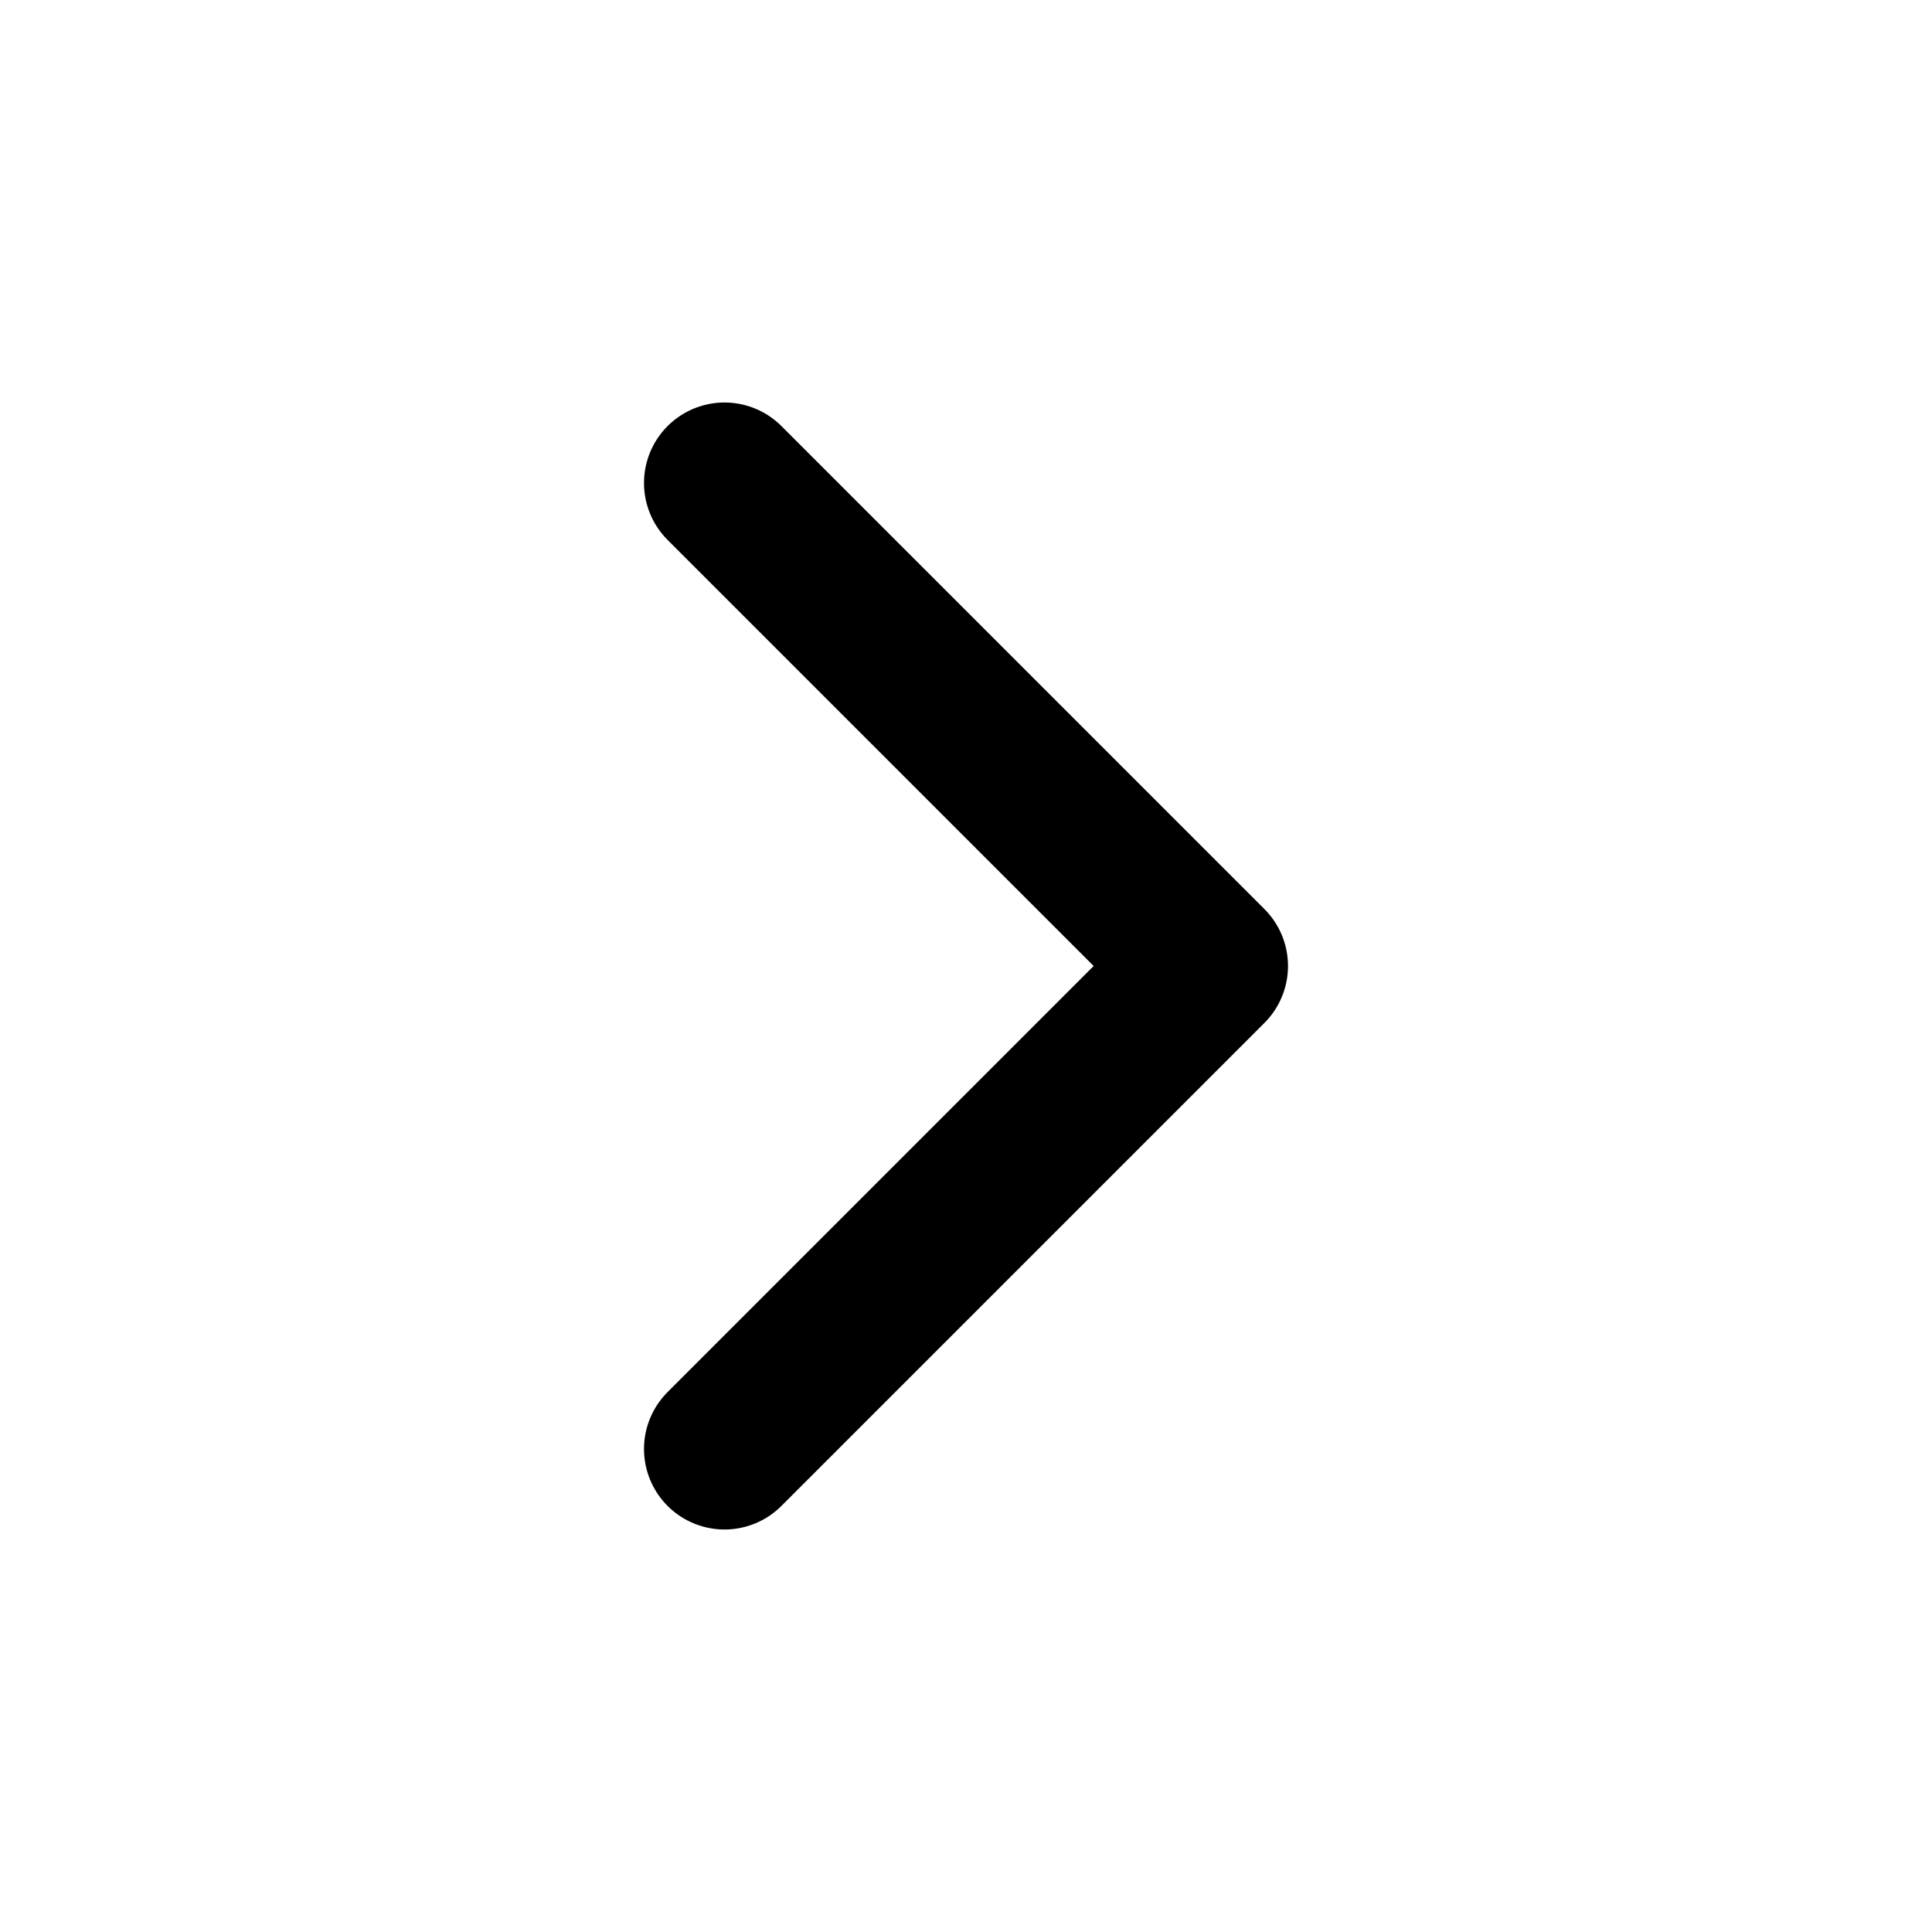
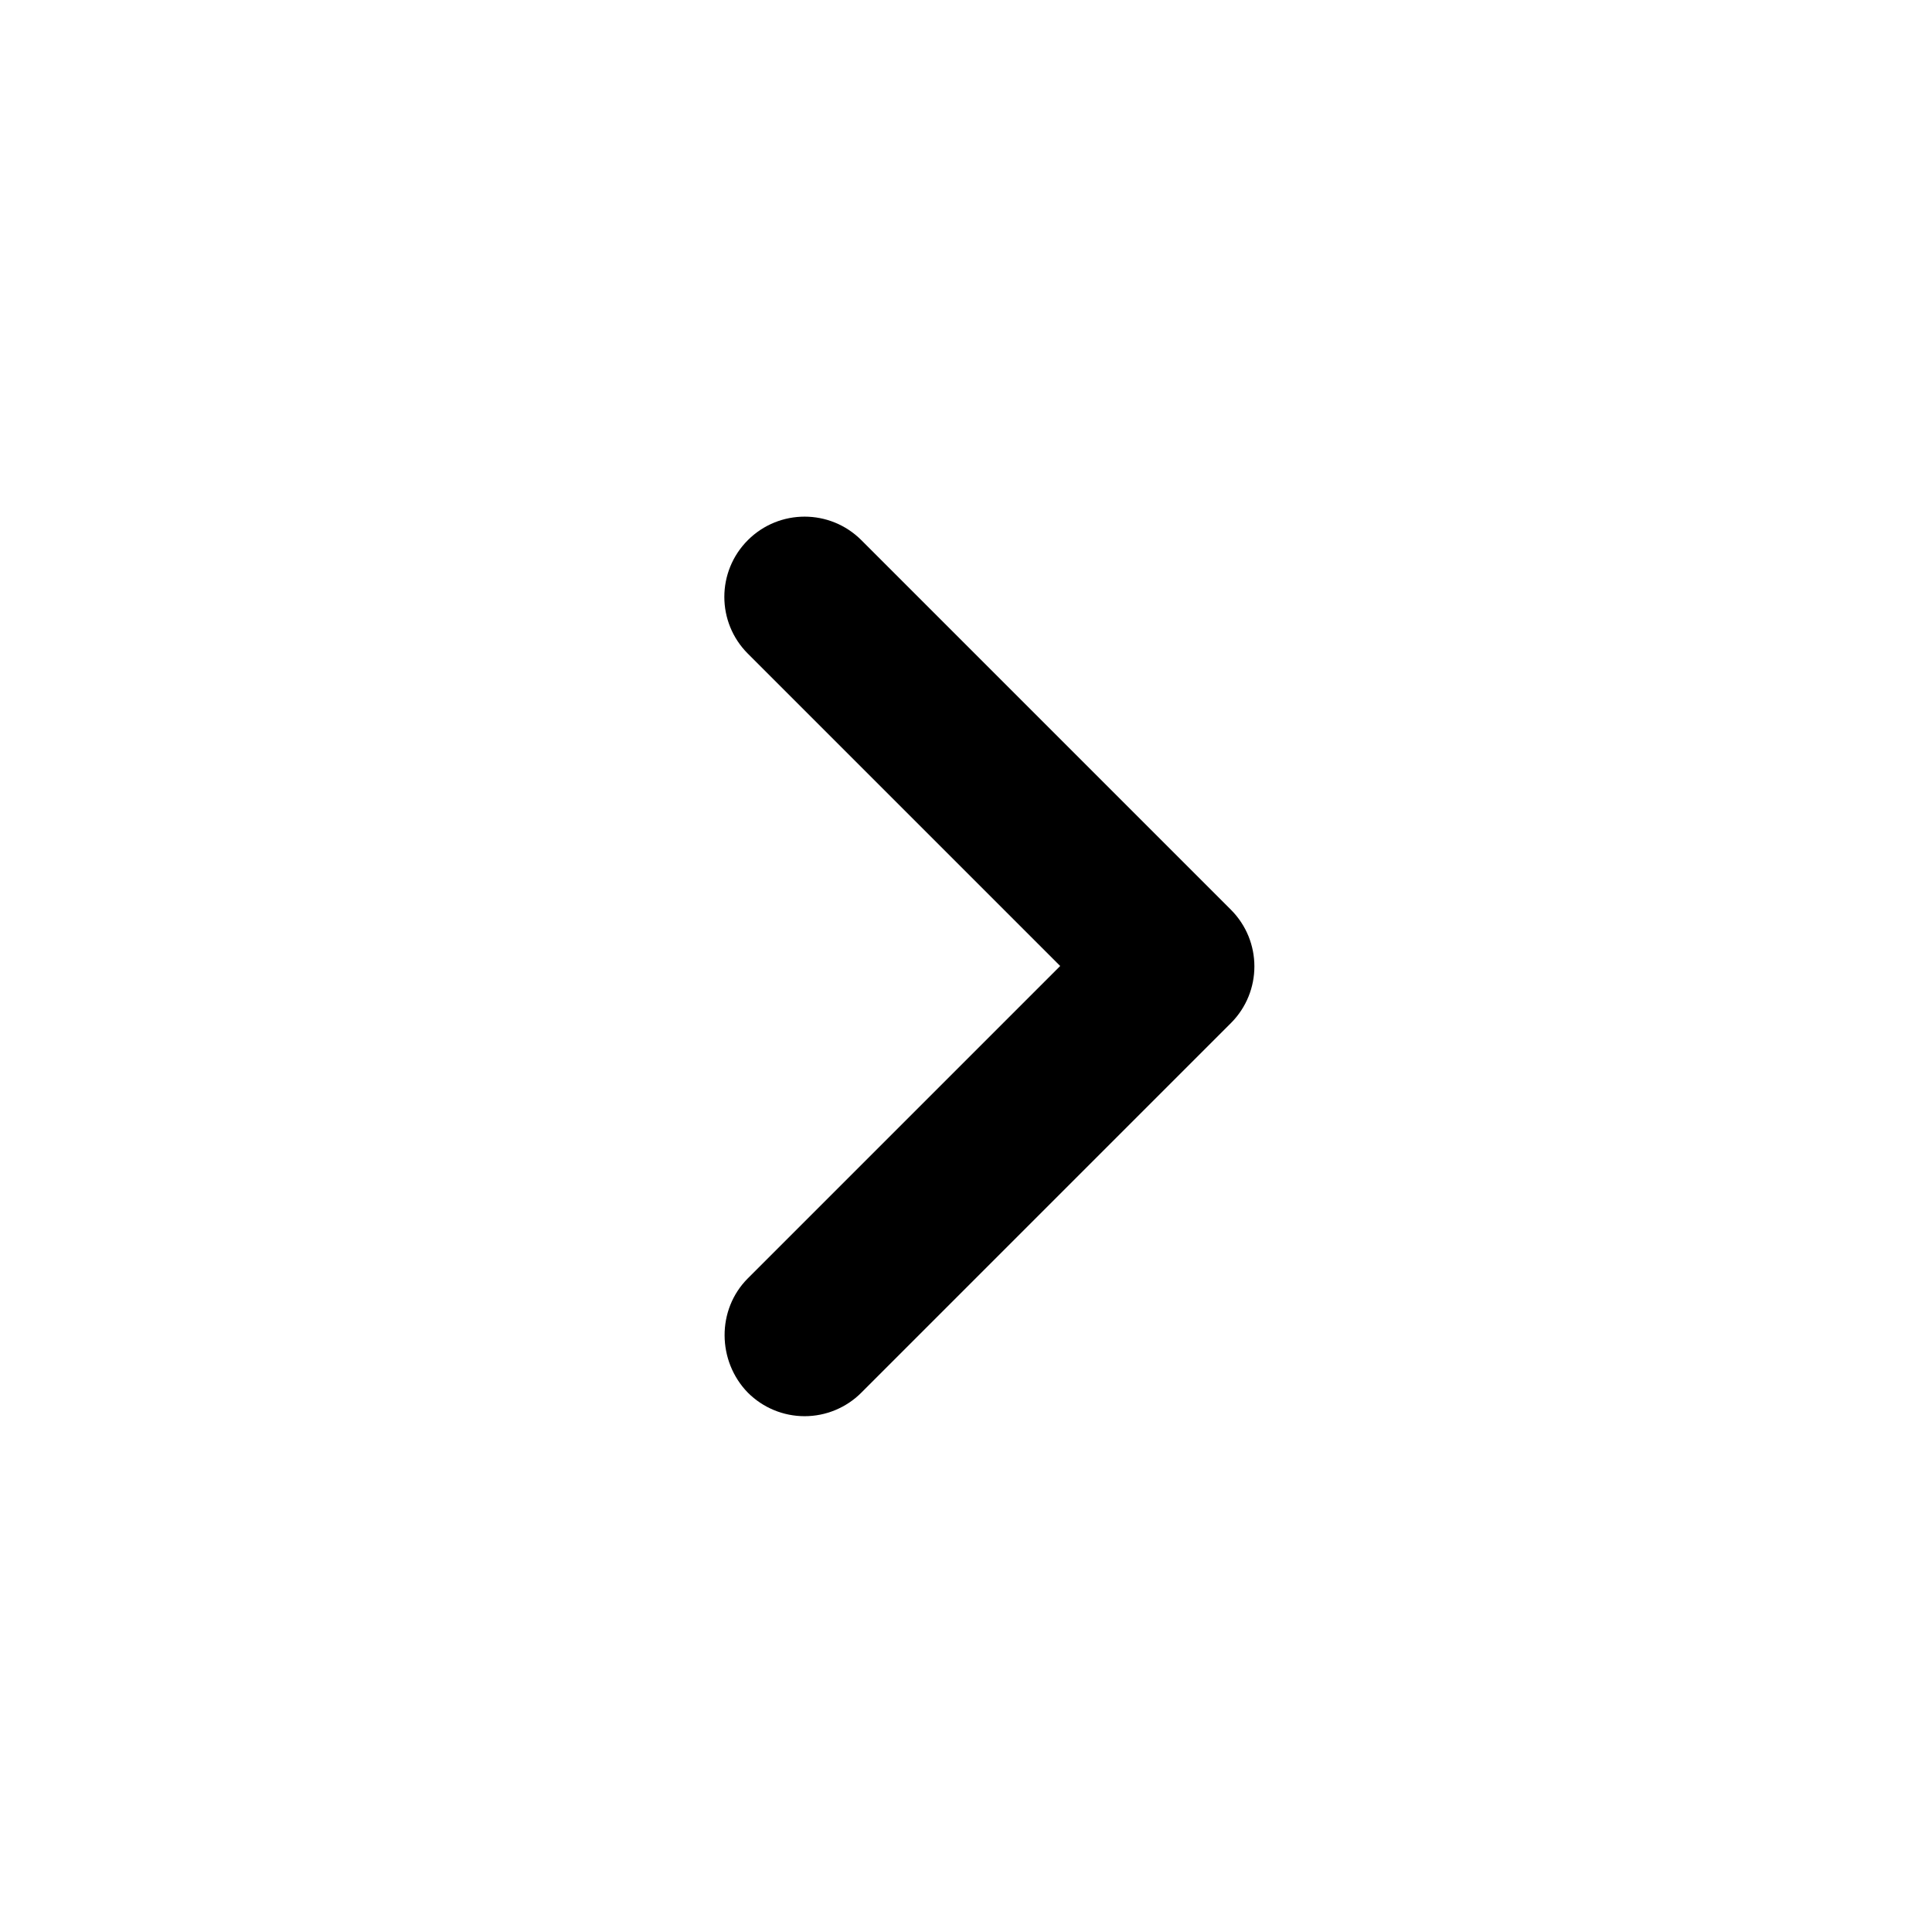
- <svg xmlns="http://www.w3.org/2000/svg" fill="none" height="24" stroke="currentColor" stroke-linecap="round" stroke-linejoin="round" stroke-width="2" viewBox="0 0 24 24" width="24">
-   <polyline points="9 18 15 12 9 6" />
+ <svg xmlns="http://www.w3.org/2000/svg" width="32" height="32" viewBox="0 0 24 24">
+   <path fill="currentColor" d="M9.29 15.88L13.17 12L9.29 8.12a.996.996 0 1 1 1.41-1.41l4.59 4.59c.39.39.39 1.02 0 1.41L10.7 17.3a.996.996 0 0 1-1.41 0c-.38-.39-.39-1.03 0-1.42z" />
</svg>
